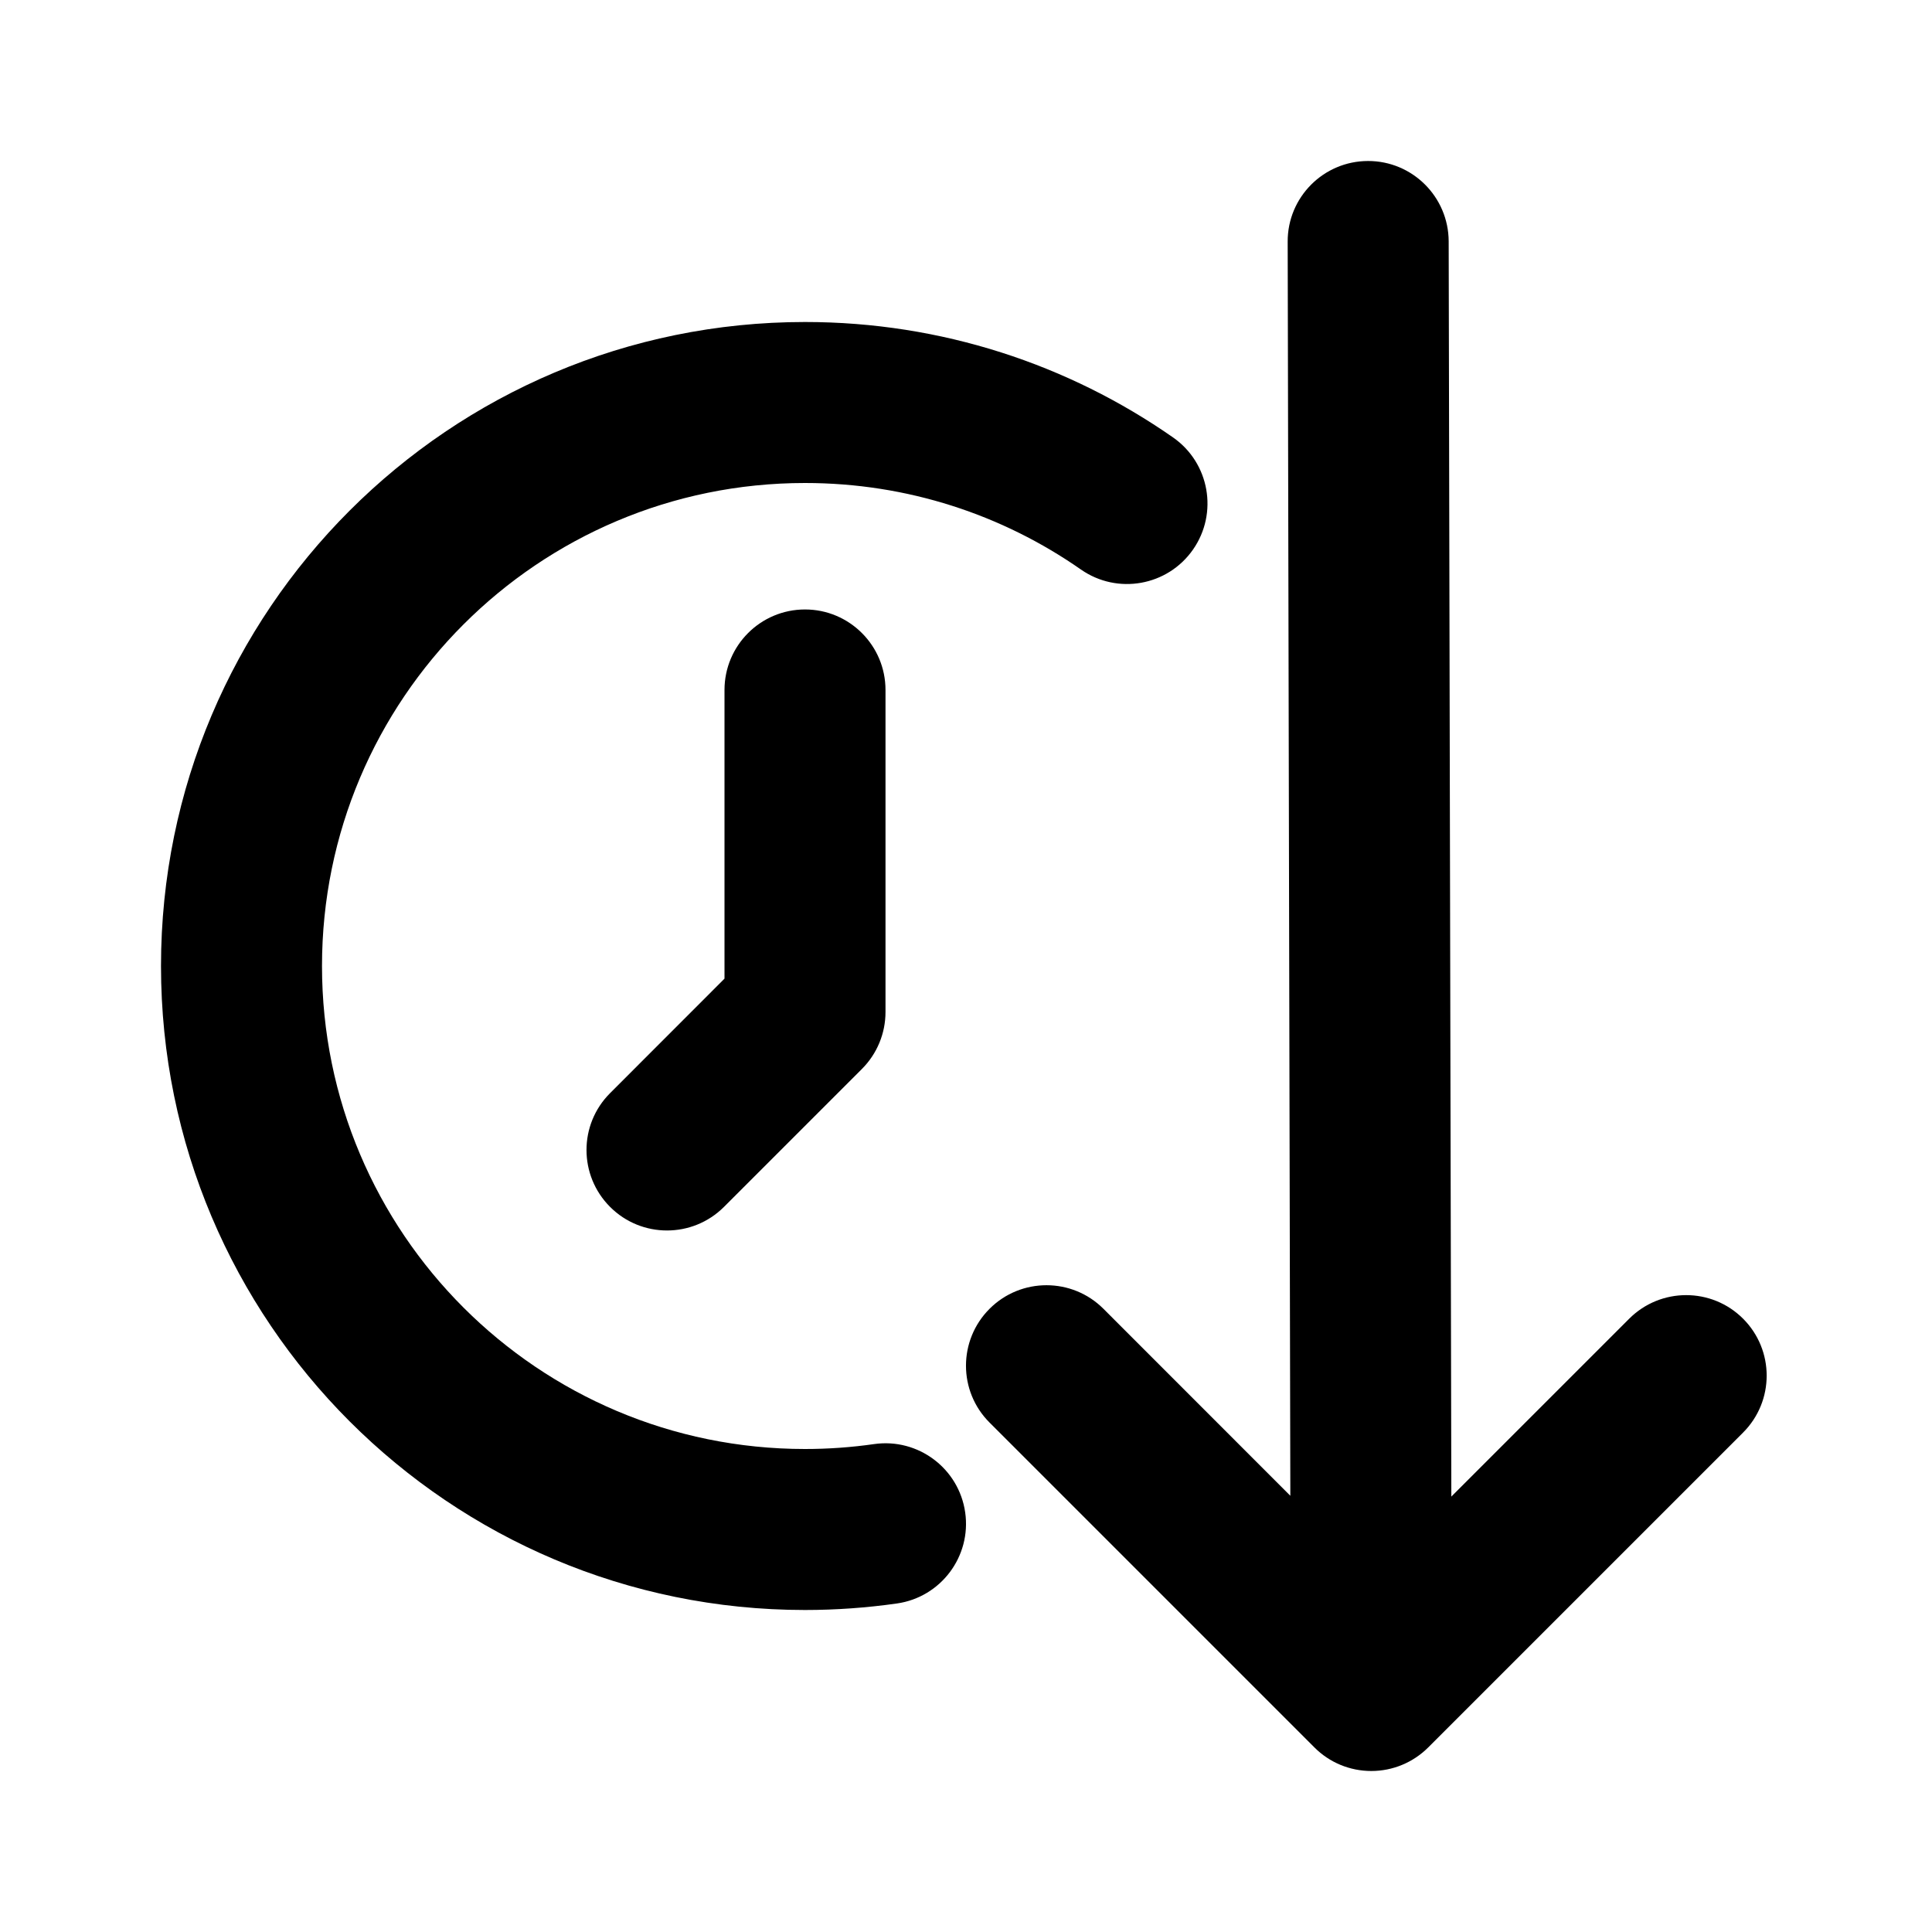
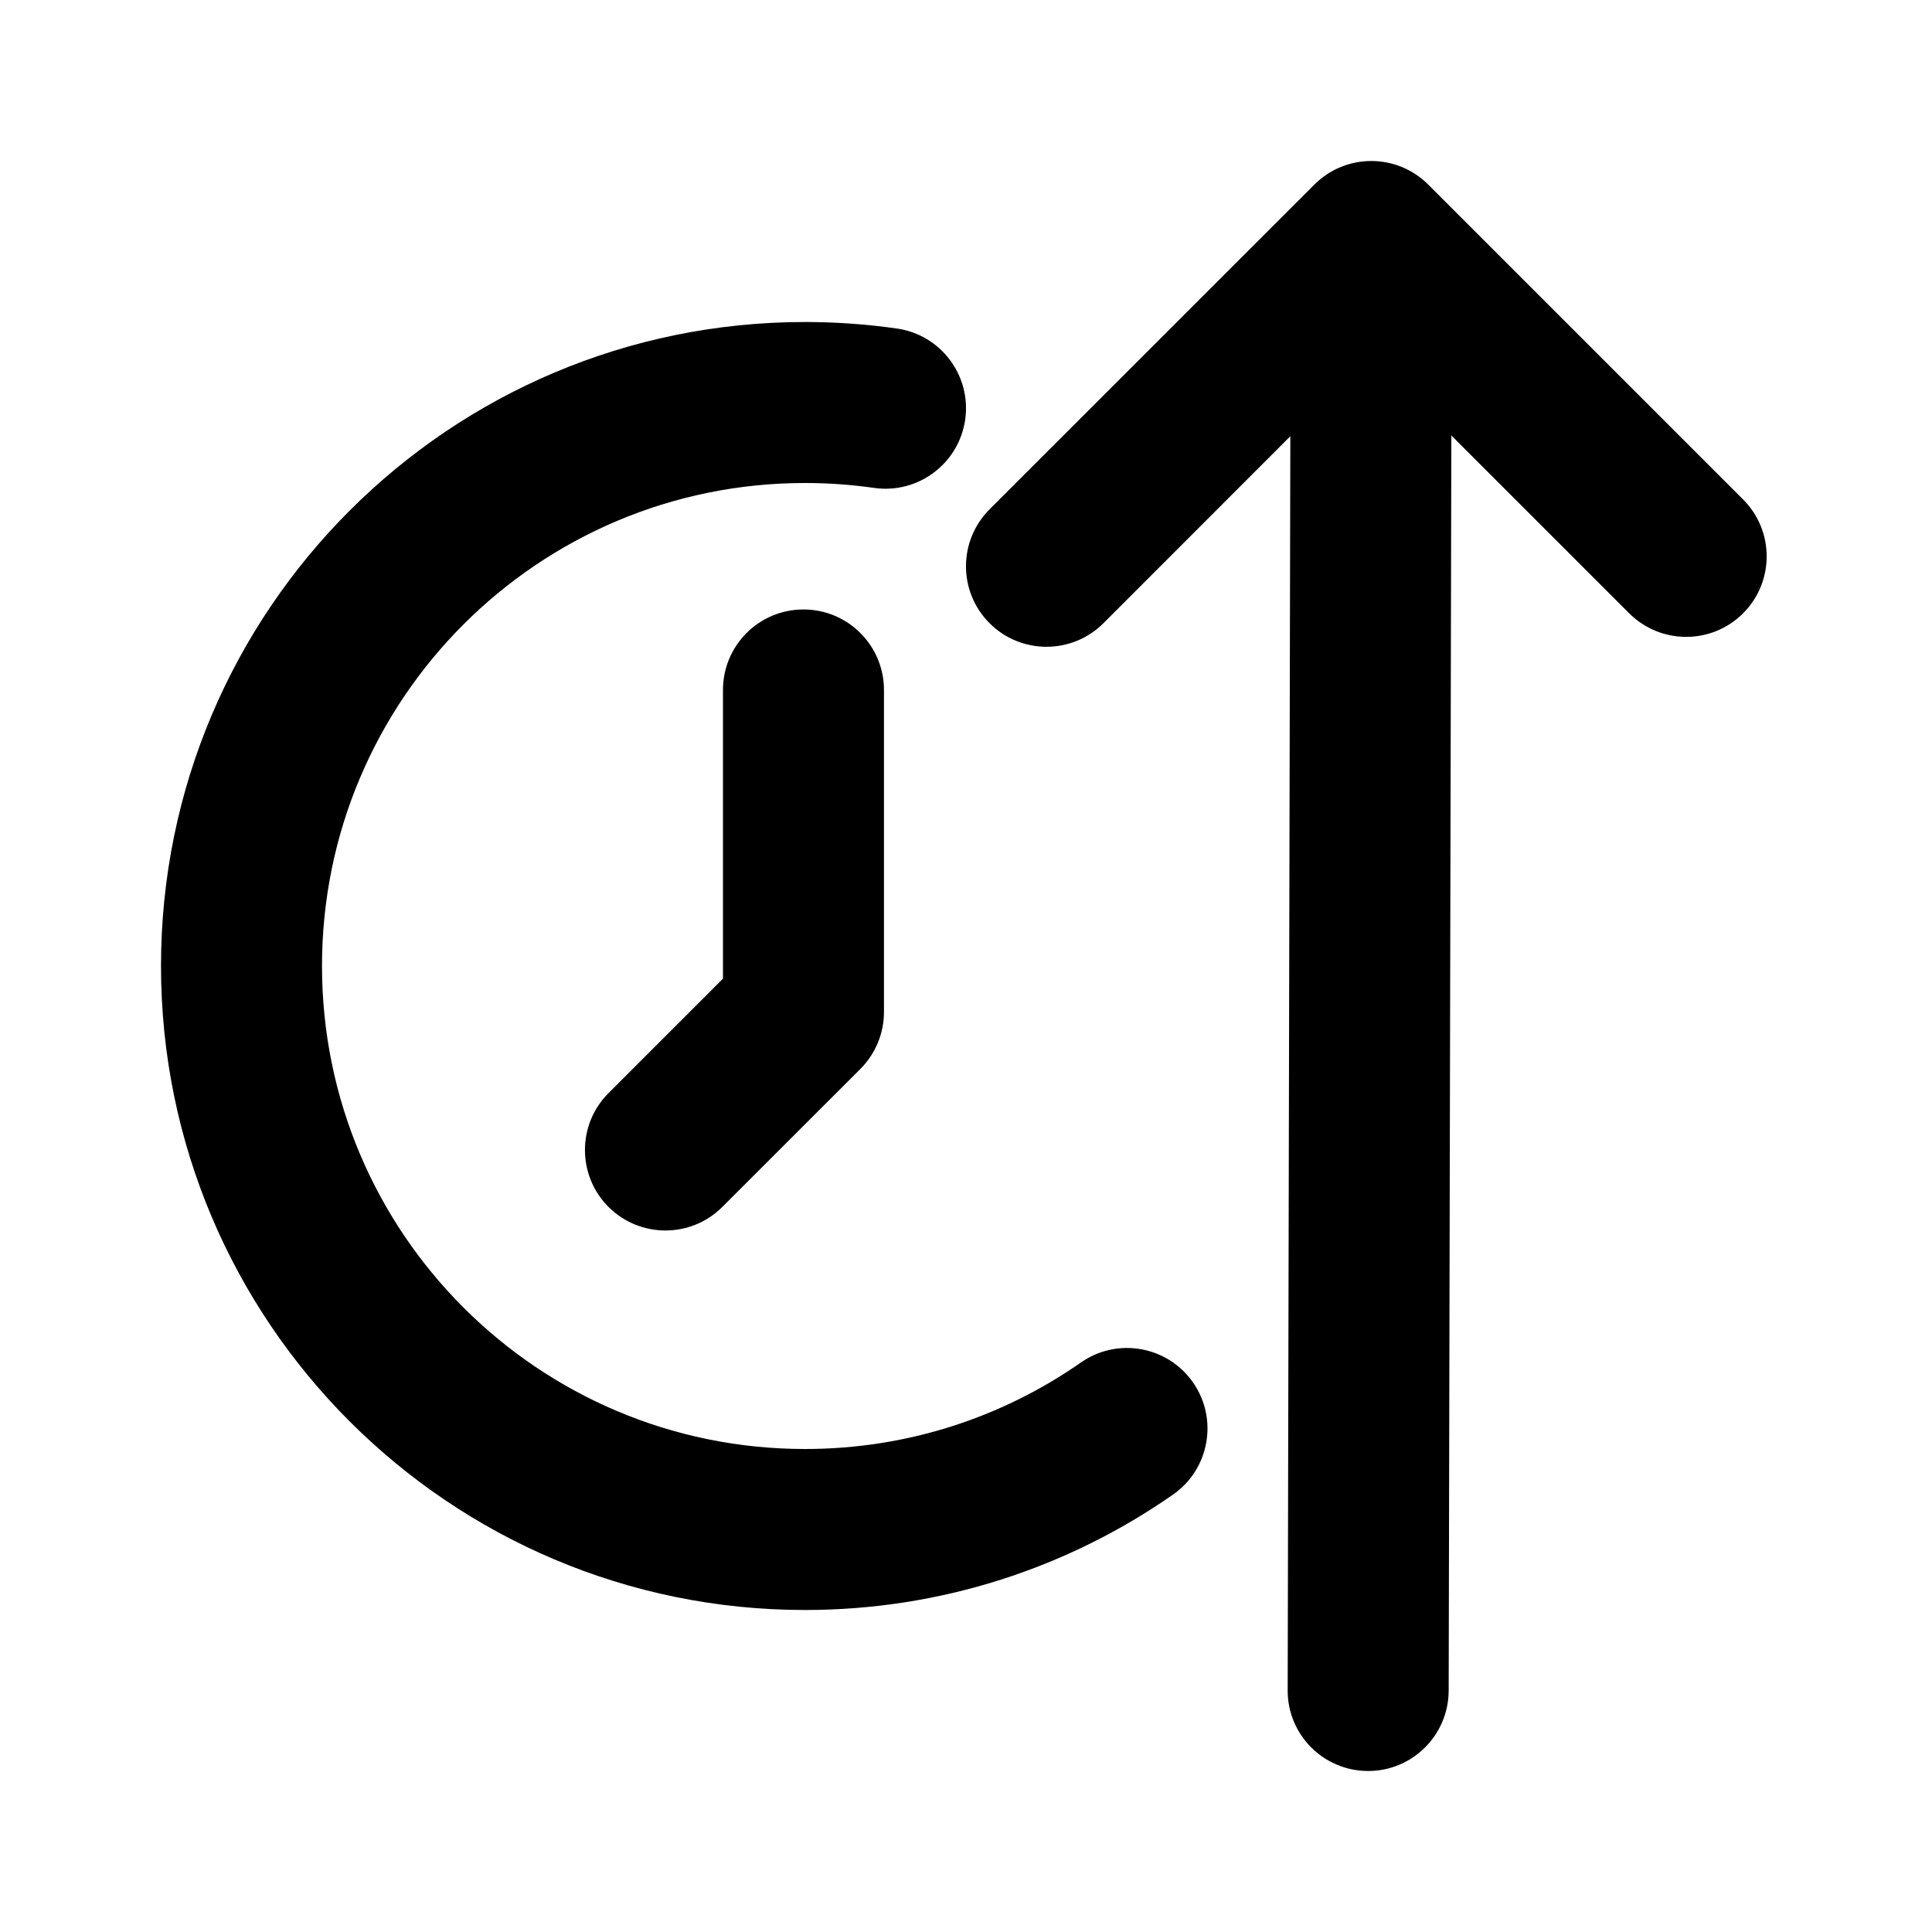
<svg xmlns="http://www.w3.org/2000/svg" width="24" height="24" viewBox="0 0 24 24" fill="none">
-   <path fill-rule="evenodd" clip-rule="evenodd" d="M16.994 2C17.546 1.999 17.994 2.446 17.996 2.998L18.029 18.591L20.239 16.381C20.63 15.991 21.263 15.991 21.653 16.381C22.044 16.772 22.044 17.405 21.653 17.796L17.742 21.707C17.554 21.895 17.3 22 17.035 22C16.769 22 16.515 21.895 16.328 21.707L12.293 17.672C11.902 17.282 11.902 16.649 12.293 16.258C12.683 15.868 13.317 15.868 13.707 16.258L16.029 18.581L15.996 3.002C15.994 2.45 16.441 2.001 16.994 2Z" fill="black" />
-   <path fill-rule="evenodd" clip-rule="evenodd" d="M10 6C6.686 6 4 8.686 4 12C4 15.314 6.686 18 10 18C10.292 18 10.579 17.979 10.858 17.939C11.405 17.861 11.912 18.241 11.99 18.788C12.068 19.334 11.688 19.841 11.142 19.919C10.768 19.972 10.387 20 10 20C5.582 20 2 16.418 2 12C2 7.582 5.582 4 10 4C11.698 4 13.276 4.53 14.572 5.434C15.025 5.75 15.136 6.374 14.82 6.827C14.504 7.28 13.881 7.391 13.428 7.075C12.456 6.397 11.276 6 10 6Z" fill="black" />
-   <path fill-rule="evenodd" clip-rule="evenodd" d="M10 7.571C10.552 7.571 11 8.019 11 8.571V12.572C11 12.837 10.895 13.091 10.707 13.279L8.993 14.993C8.602 15.383 7.969 15.383 7.579 14.993C7.188 14.602 7.188 13.969 7.579 13.579L9 12.157V8.571C9 8.019 9.448 7.571 10 7.571Z" fill="black" />
+   <path fill-rule="evenodd" clip-rule="evenodd" d="M16.994 22C17.546 22.001 17.994 21.554 17.996 21.002L18.029 5.409L20.239 7.619C20.63 8.009 21.263 8.009 21.653 7.619C22.044 7.228 22.044 6.595 21.653 6.204L17.742 2.293C17.554 2.105 17.3 2 17.035 2C16.769 2 16.515 2.105 16.328 2.293L12.293 6.327C11.902 6.718 11.902 7.351 12.293 7.742C12.683 8.132 13.317 8.132 13.707 7.742L16.029 5.419L15.996 20.998C15.994 21.55 16.441 21.999 16.994 22Z" fill="black" />
+   <path fill-rule="evenodd" clip-rule="evenodd" d="M10 18C6.686 18 4 15.314 4 12C4 8.686 6.686 6 10 6C10.292 6 10.579 6.021 10.858 6.061C11.405 6.139 11.912 5.759 11.99 5.212C12.068 4.666 11.688 4.159 11.142 4.081C10.768 4.028 10.387 4 10 4C5.582 4 2 7.582 2 12C2 16.418 5.582 20 10 20C11.698 20 13.276 19.47 14.572 18.566C15.025 18.25 15.136 17.626 14.82 17.173C14.504 16.72 13.881 16.609 13.428 16.925C12.456 17.603 11.276 18 10 18Z" fill="black" />
+   <path fill-rule="evenodd" clip-rule="evenodd" d="M9.981 7.571C10.533 7.571 10.981 8.019 10.981 8.571V12.572C10.981 12.837 10.875 13.091 10.688 13.279L8.973 14.993C8.583 15.383 7.95 15.383 7.559 14.993C7.169 14.602 7.169 13.969 7.559 13.579L8.981 12.157V8.571C8.981 8.019 9.428 7.571 9.981 7.571Z" fill="black" />
</svg>
